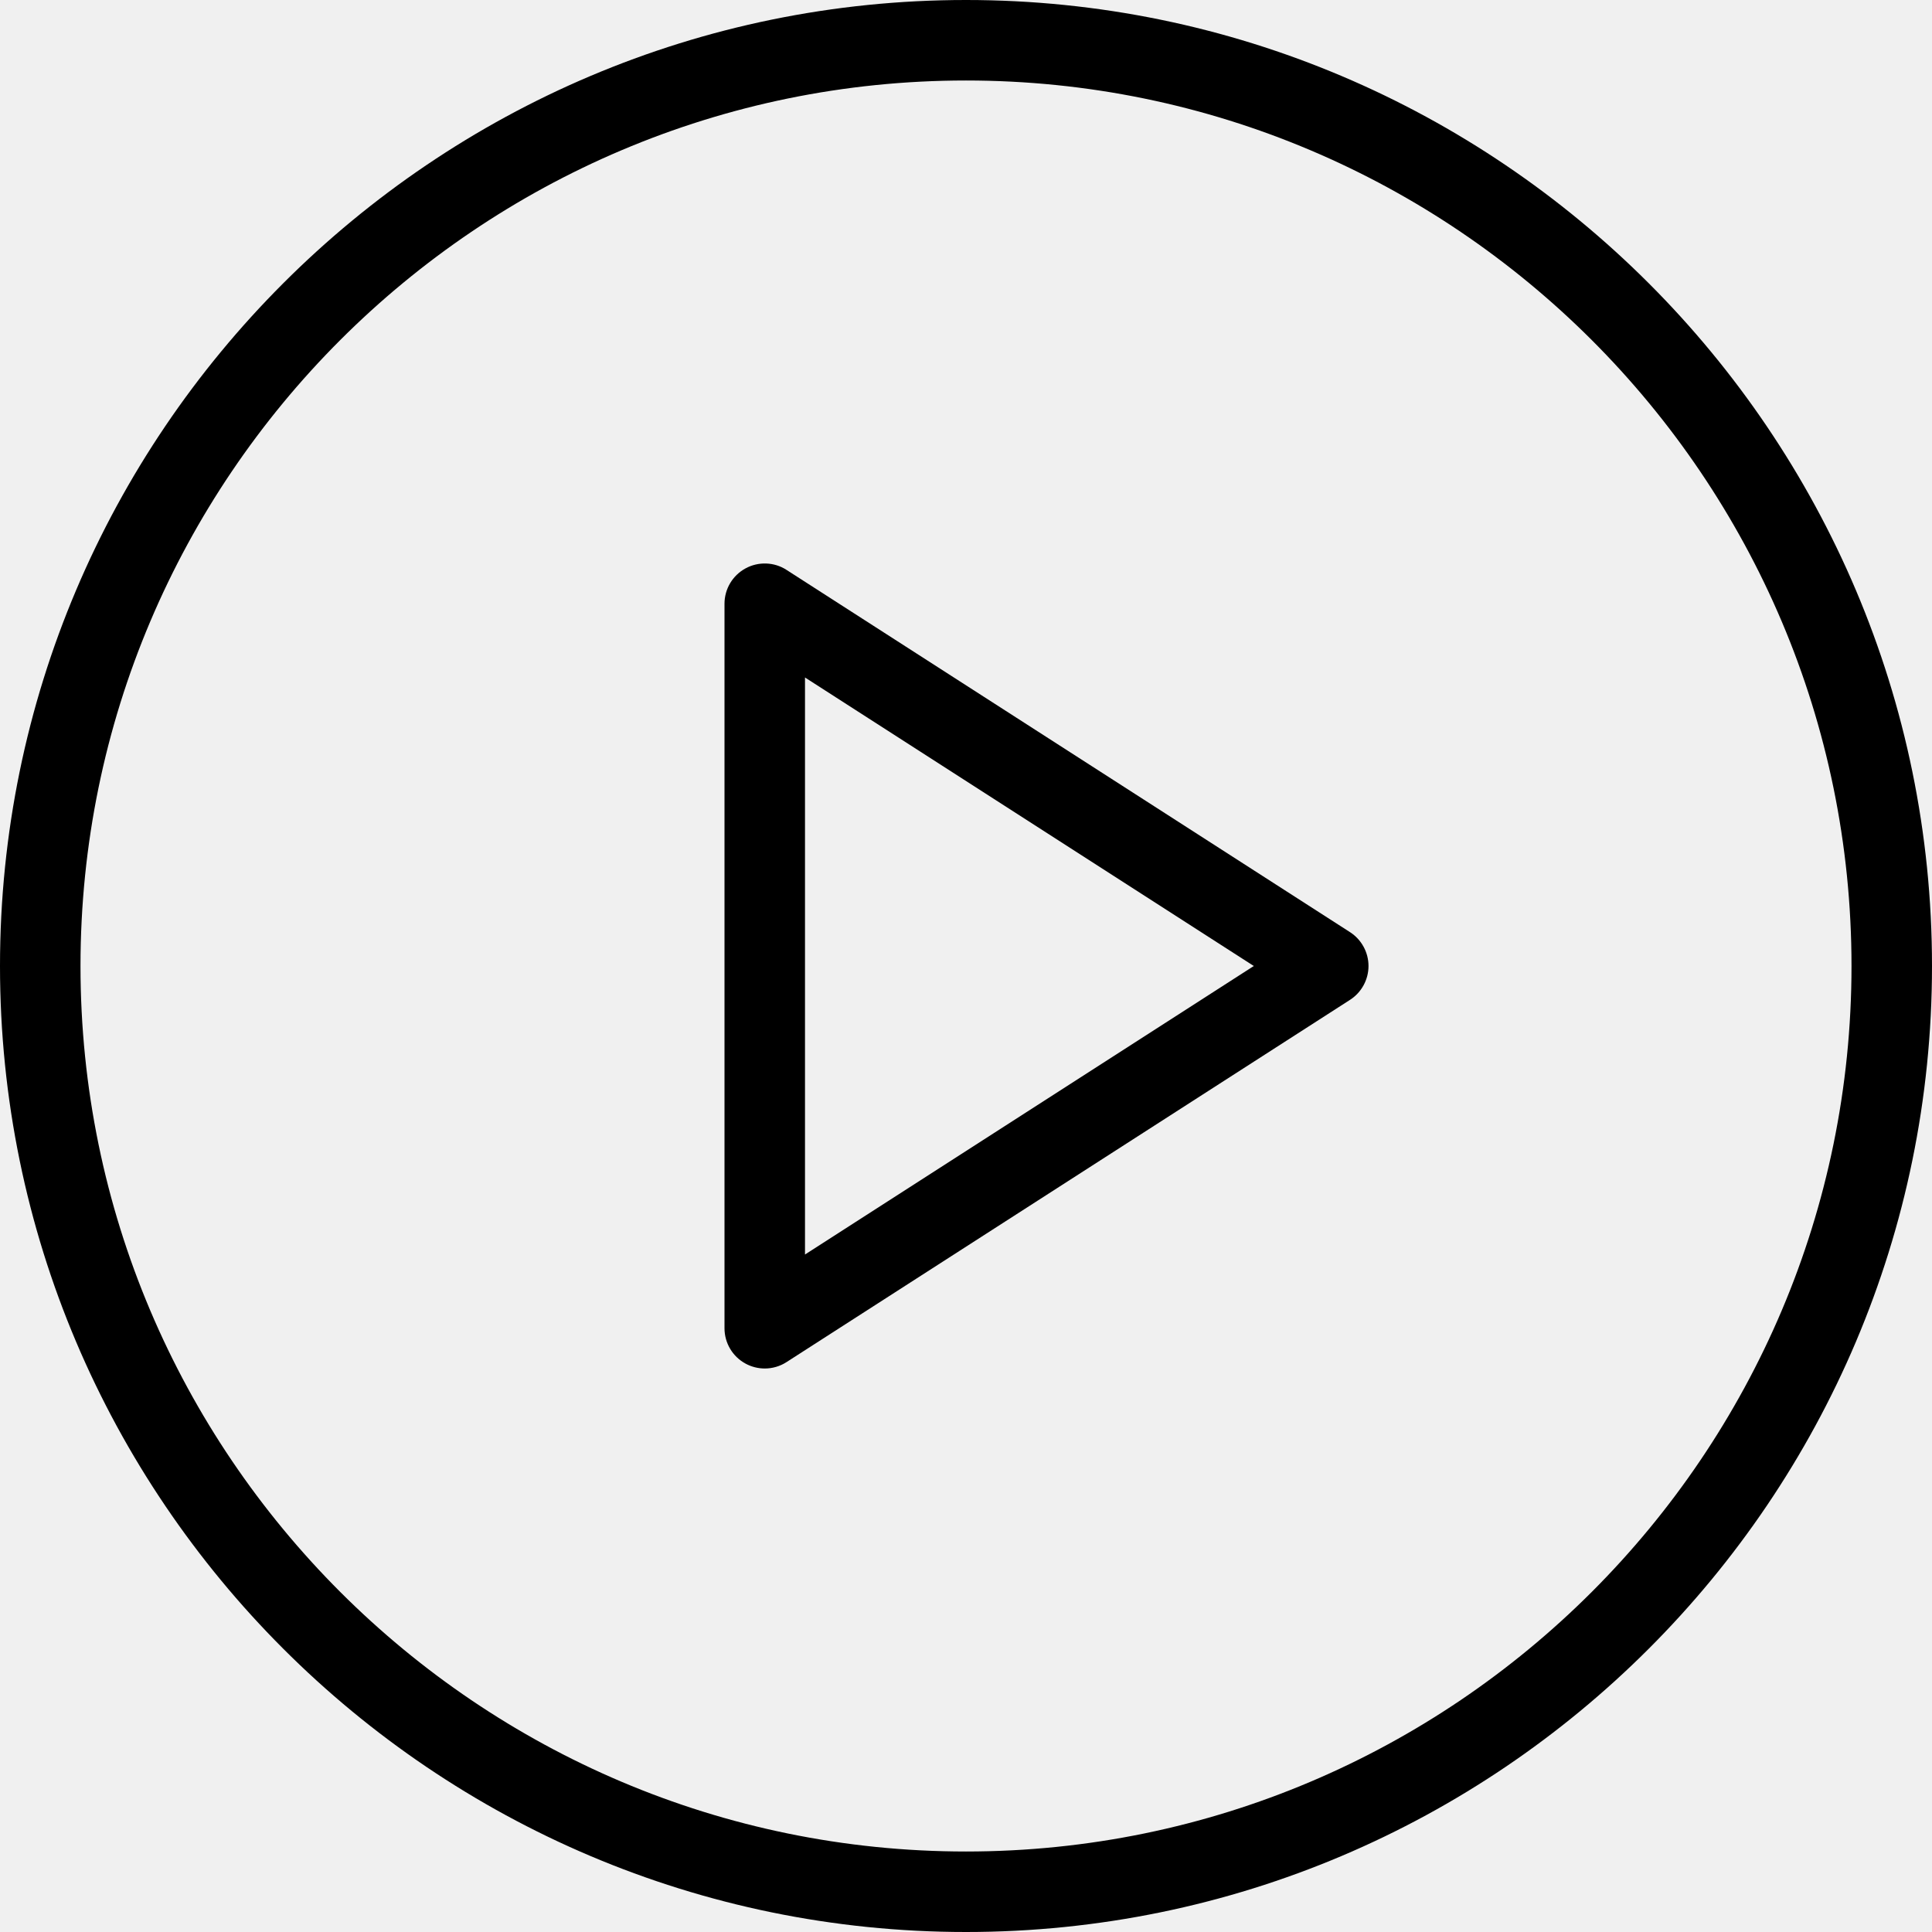
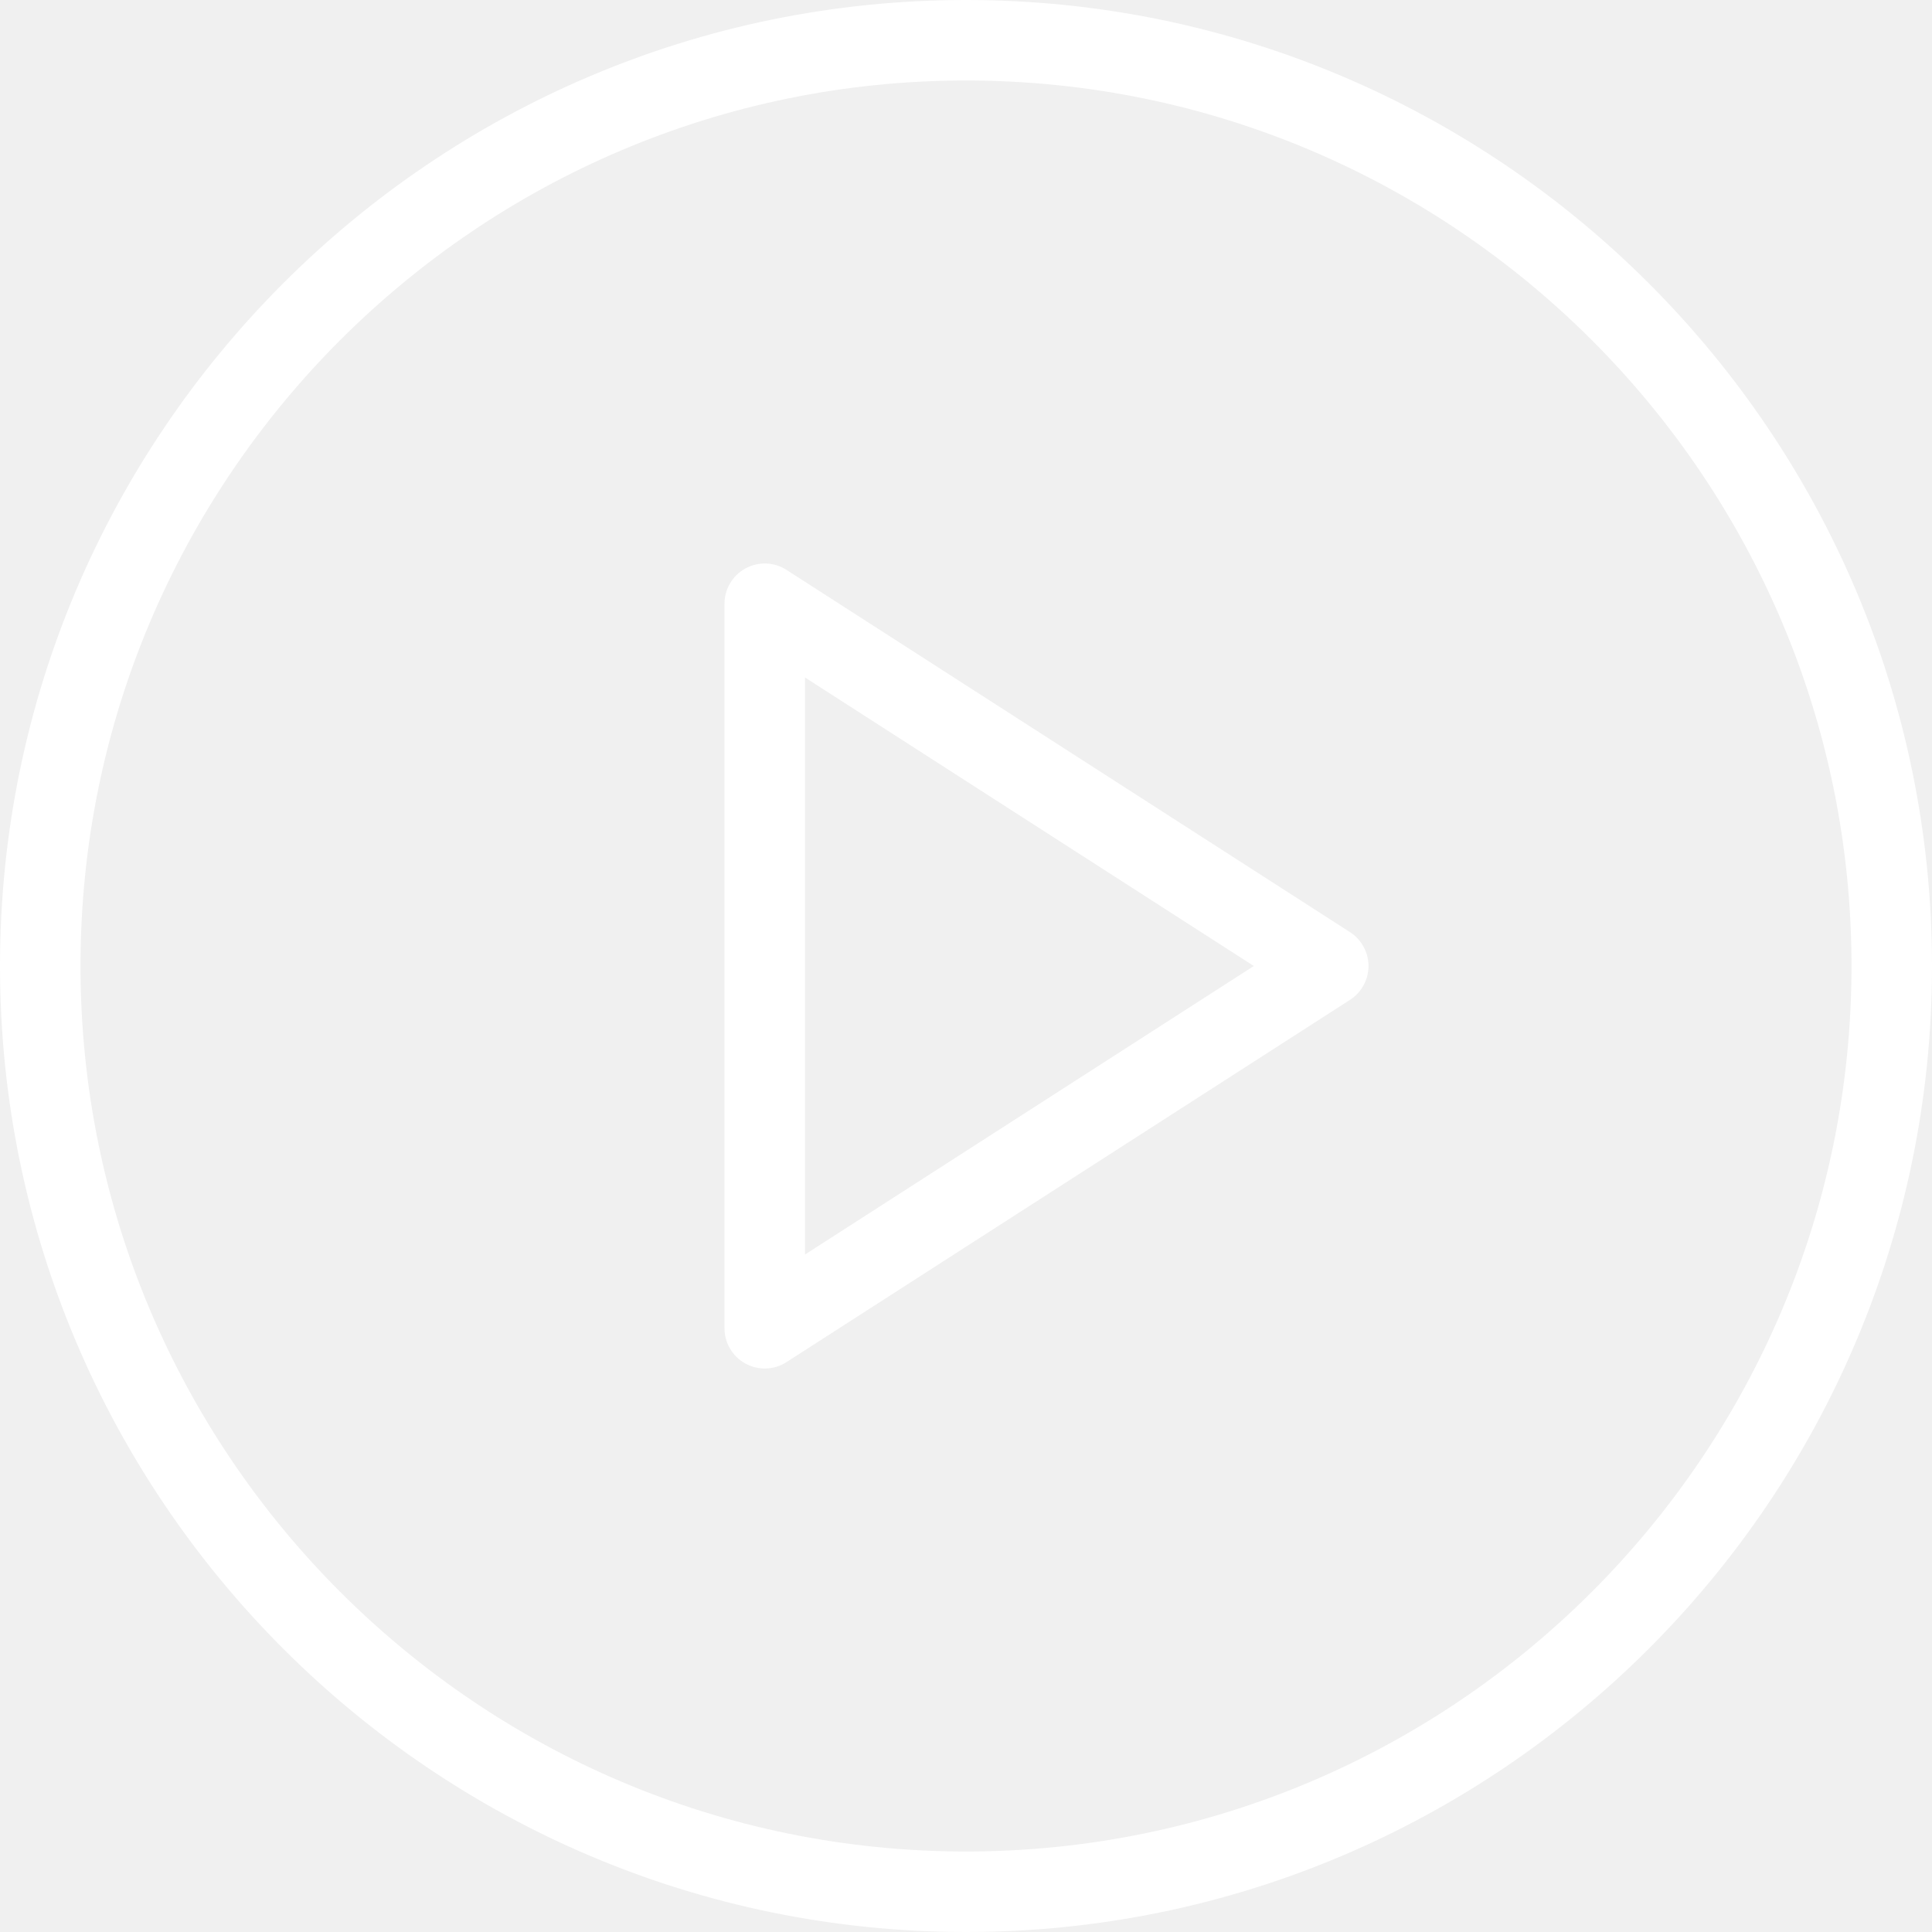
- <svg xmlns="http://www.w3.org/2000/svg" version="1.1" id="Layer_1" x="0px" y="0px" viewBox="0 0 512 512" style="enable-background:new 0 0 512 512;" xml:space="preserve">
-   <g>
-     <g>
-       <g>
-         <path d="M256,0C114.833,0,0,114.844,0,256s114.833,256,256,256s256-114.844,256-256S397.167,0,256,0z M256,490.667     C126.604,490.667,21.333,385.396,21.333,256S126.604,21.333,256,21.333S490.667,126.604,490.667,256S385.396,490.667,256,490.667     z" />
-         <path d="M357.771,247.031l-149.333-96c-3.271-2.135-7.5-2.25-10.875-0.396C194.125,152.51,192,156.094,192,160v192     c0,3.906,2.125,7.49,5.563,9.365c1.583,0.865,3.354,1.302,5.104,1.302c2,0,4.021-0.563,5.771-1.698l149.333-96     c3.042-1.958,4.896-5.344,4.896-8.969S360.813,248.99,357.771,247.031z M213.333,332.458V179.542L332.271,256L213.333,332.458z" />
+ <svg xmlns="http://www.w3.org/2000/svg" width="512px" height="512px" viewBox="0 0 512 512" version="1.1">
+   <g id="group">
+     <g id="group-1">
+       <g id="group-2">
+         <path id="Путь" d="M256 0 C114.833 0 0 114.844 0 256 0 397.156 114.833 512 256 512 397.167 512 512 397.156 512 256 512 114.844 397.167 0 256 0 Z M256 490.667 C126.604 490.667 21.333 385.396 21.333 256 21.333 126.604 126.604 21.333 256 21.333 385.396 21.333 490.667 126.604 490.667 256 490.667 385.396 385.396 490.667 256 490.667 Z" fill="#ffffff" fill-opacity="1" stroke="none" />
+         <path id="Путь-1" d="M357.771 247.031 L208.438 151.031 C205.167 148.896 200.938 148.781 197.563 150.635 194.125 152.51 192 156.094 192 160 L192 352 C192 355.906 194.125 359.49 197.563 361.365 199.146 362.23 200.917 362.667 202.667 362.667 204.667 362.667 206.688 362.104 208.438 360.969 L357.771 264.969 C360.813 263.011 362.667 259.625 362.667 256 362.667 252.375 360.813 248.99 357.771 247.031 Z M213.333 332.458 L213.333 179.542 332.271 256 Z" fill="#ffffff" fill-opacity="1" stroke="none" />
      </g>
    </g>
  </g>
-   <g>
- </g>
-   <g>
- </g>
-   <g>
- </g>
-   <g>
- </g>
-   <g>
- </g>
-   <g>
- </g>
-   <g>
- </g>
-   <g>
- </g>
-   <g>
- </g>
-   <g>
- </g>
-   <g>
- </g>
-   <g>
- </g>
-   <g>
- </g>
-   <g>
- </g>
-   <g>
- </g>
</svg>
